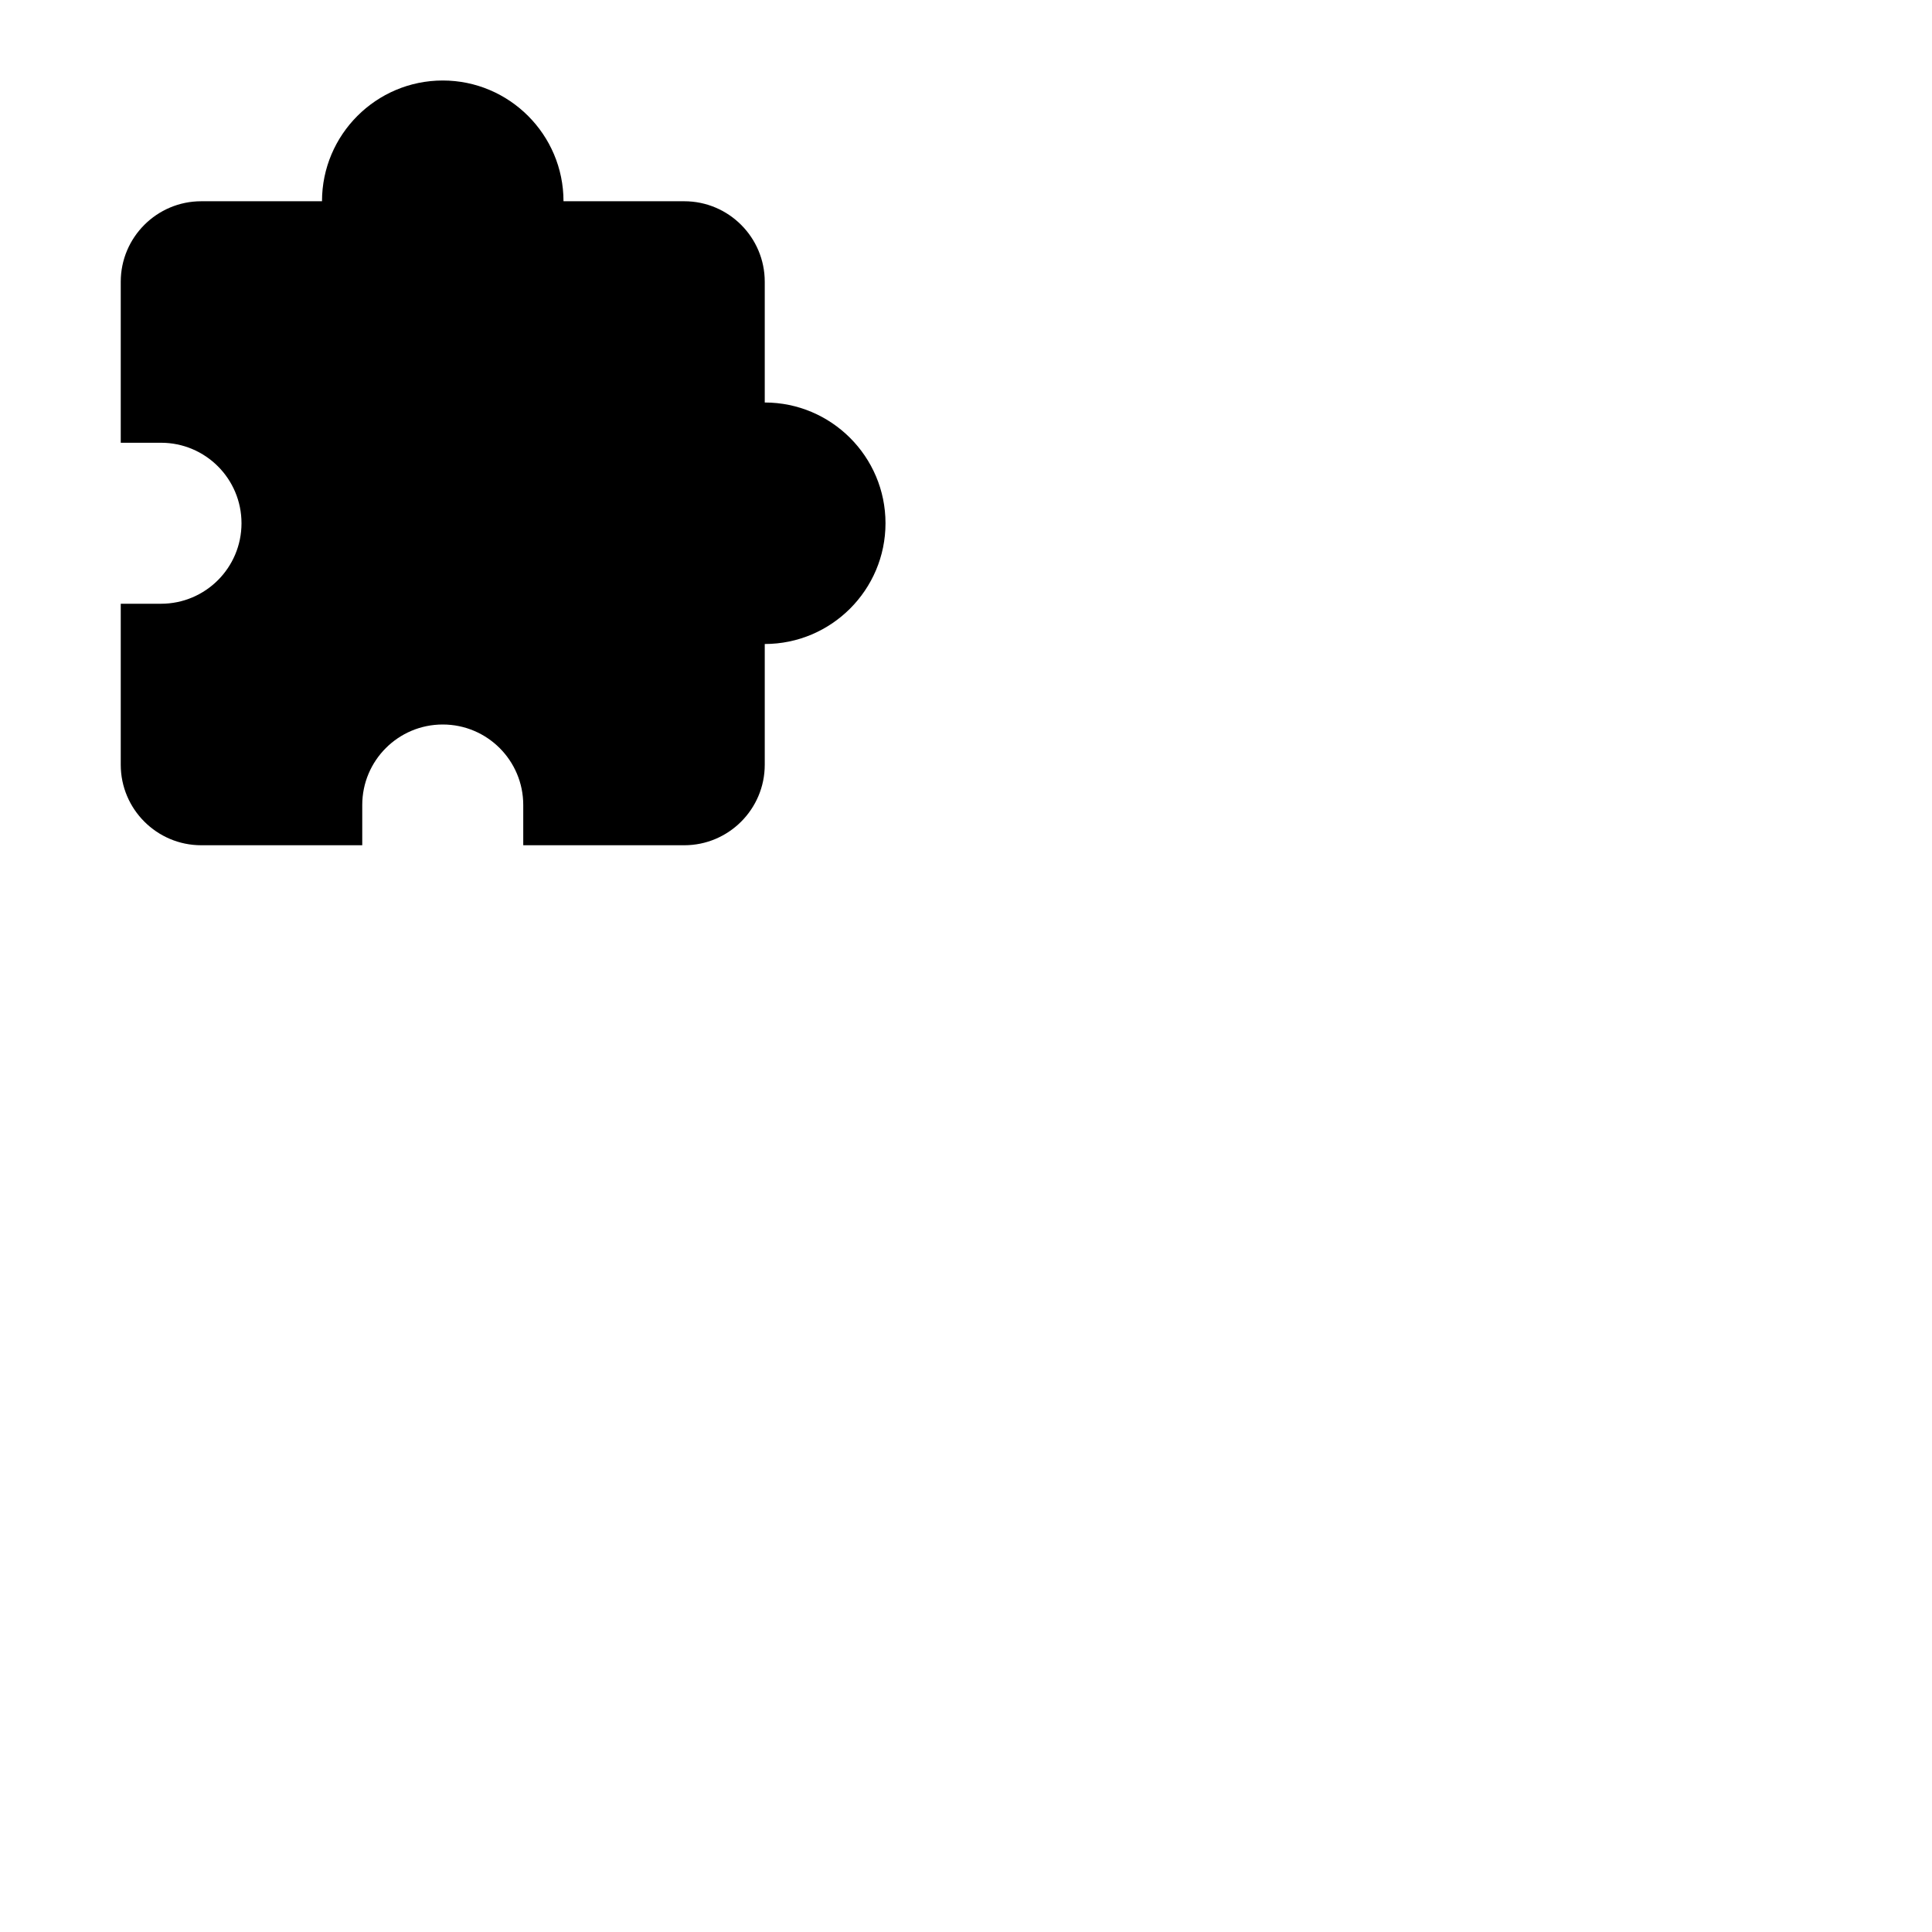
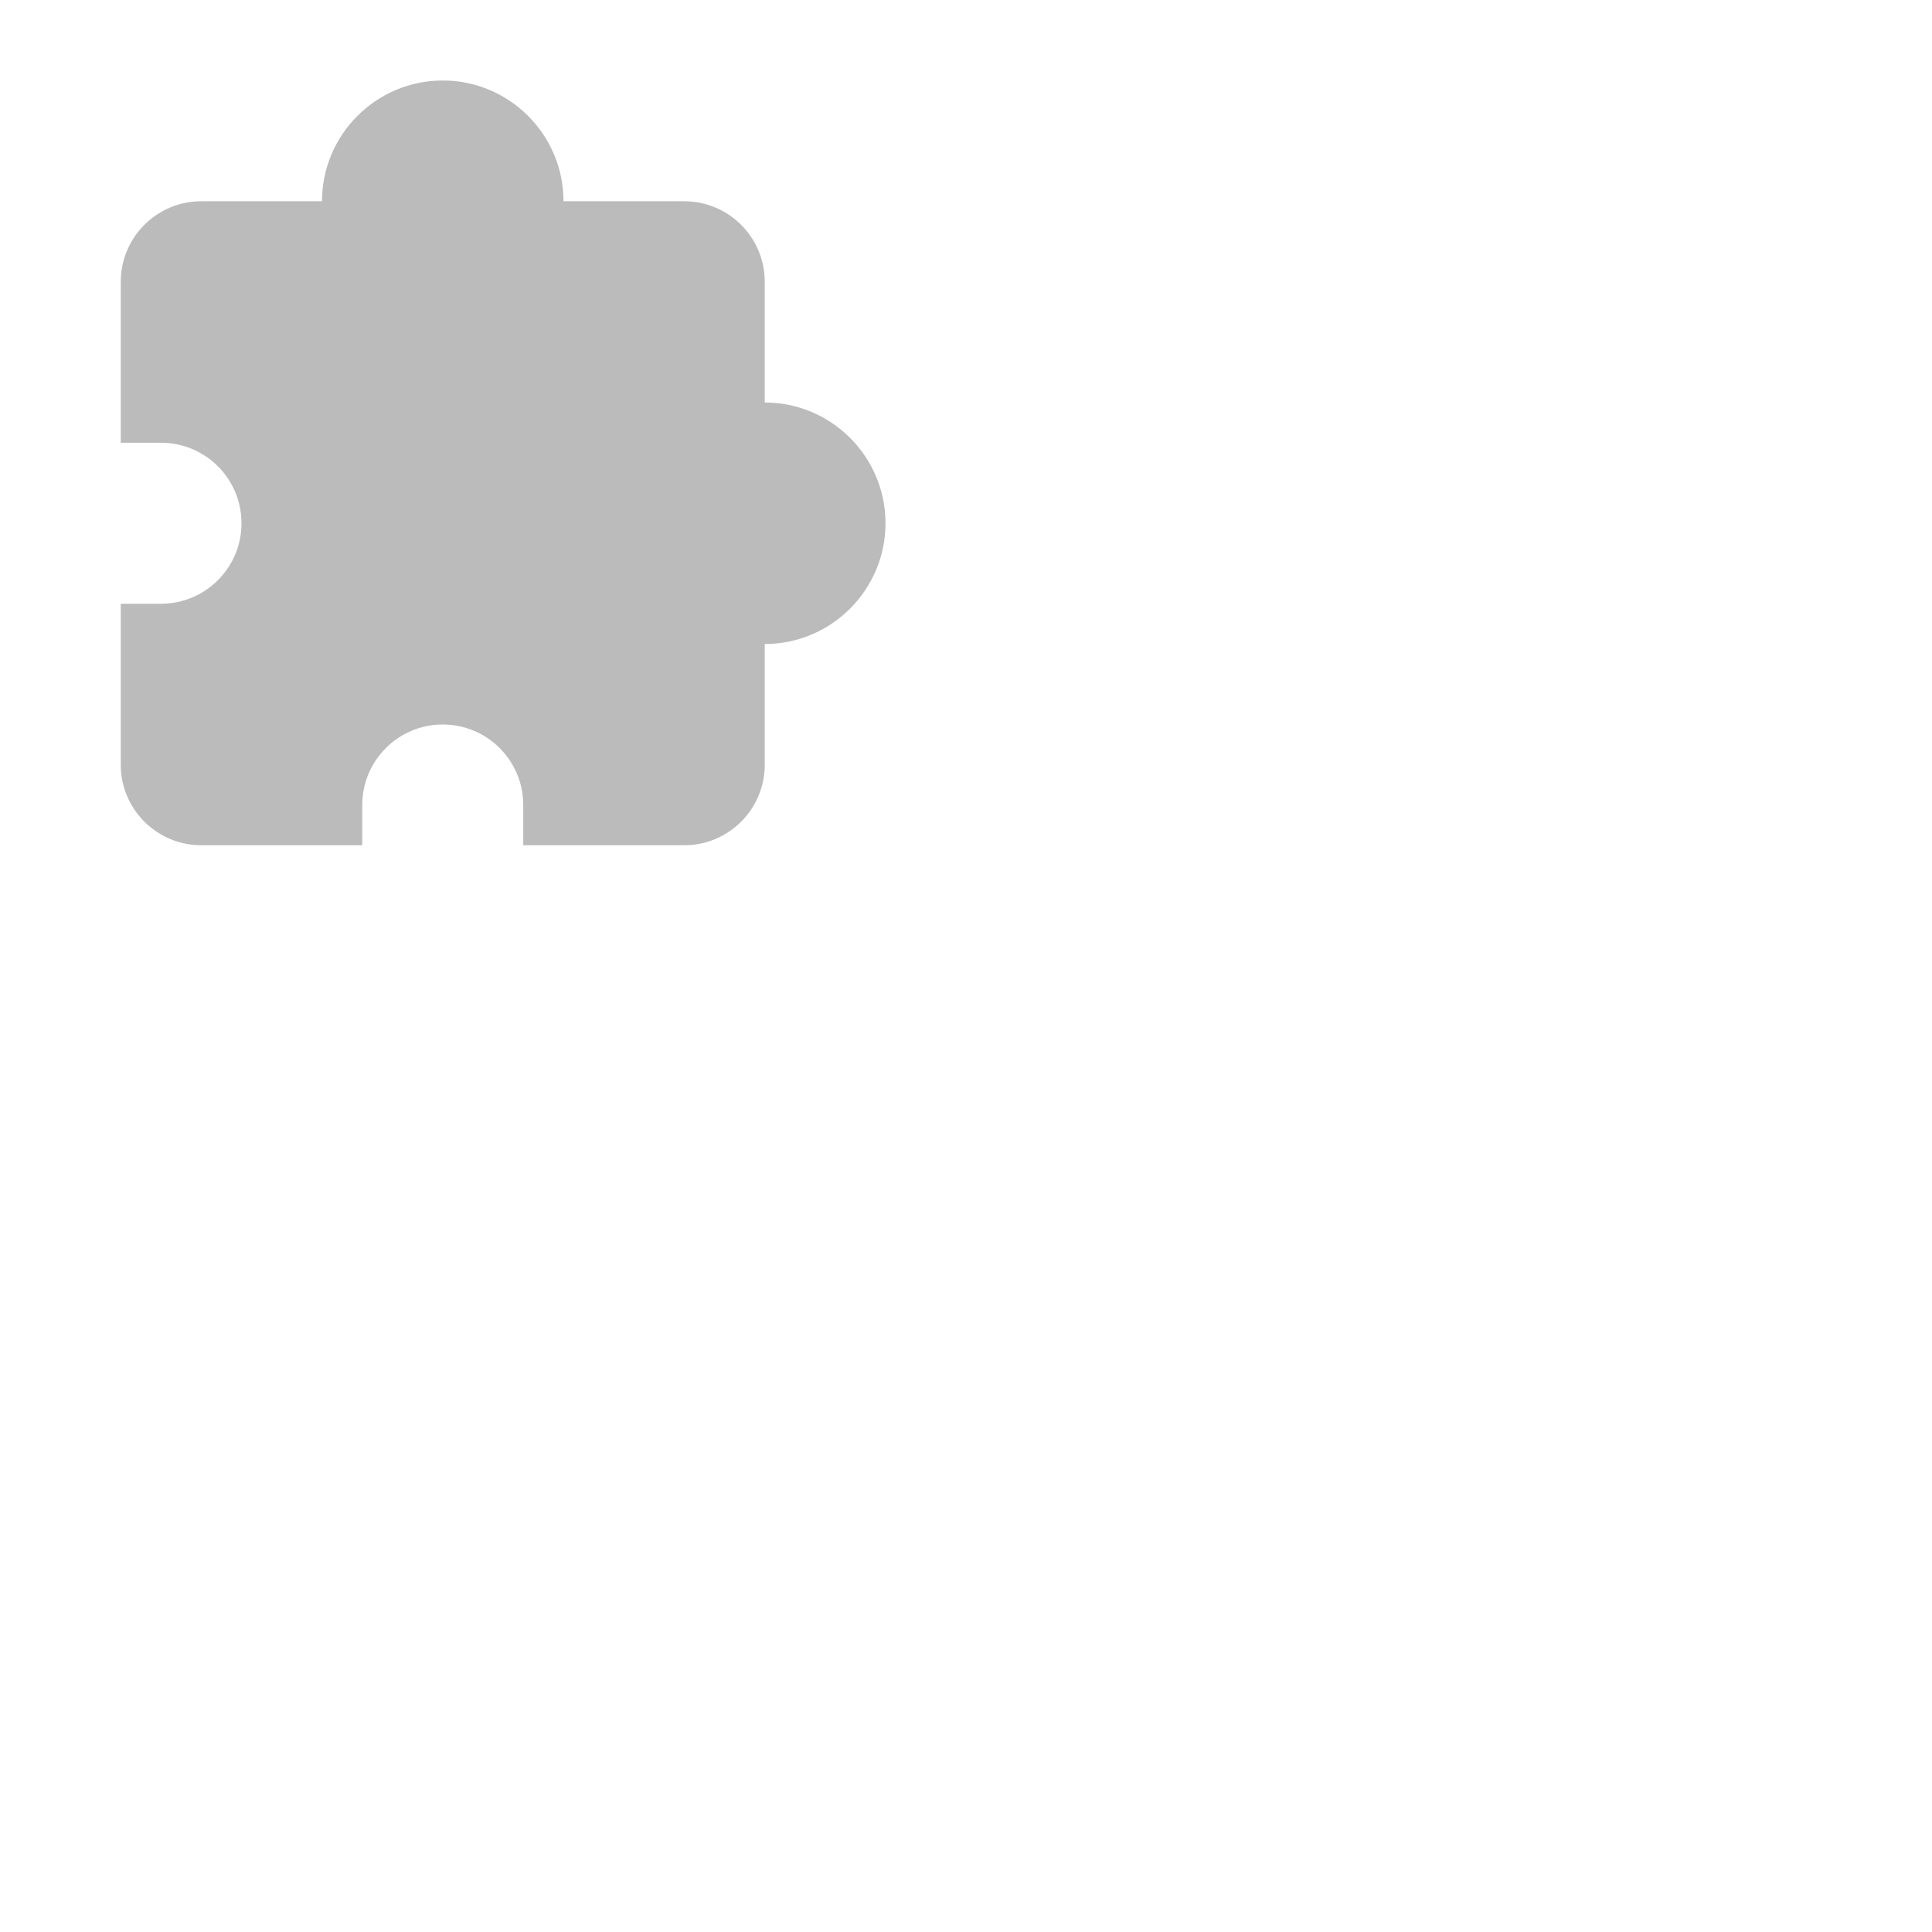
<svg xmlns="http://www.w3.org/2000/svg" width="48" height="48" viewBox="0 0 48 48">
-   <path d="M19 10V7c0-1.103-.897-2-2-2h-3c0-1.654-1.346-3-3-3S8 3.346 8 5H5c-1.103 0-2 .897-2 2v4h1a2 2 0 0 1 0 4H3v4c0 1.103.897 2 2 2h4v-1a2 2 0 0 1 4 0v1h4c1.103 0 2-.897 2-2v-3c1.654 0 3-1.346 3-3s-1.346-3-3-3z" />
+   <path fill="#BBBBBB" d="M19 10V7c0-1.103-.897-2-2-2h-3c0-1.654-1.346-3-3-3S8 3.346 8 5H5c-1.103 0-2 .897-2 2v4h1a2 2 0 0 1 0 4H3v4c0 1.103.897 2 2 2h4v-1a2 2 0 0 1 4 0v1h4c1.103 0 2-.897 2-2v-3c1.654 0 3-1.346 3-3s-1.346-3-3-3z" />
</svg>
